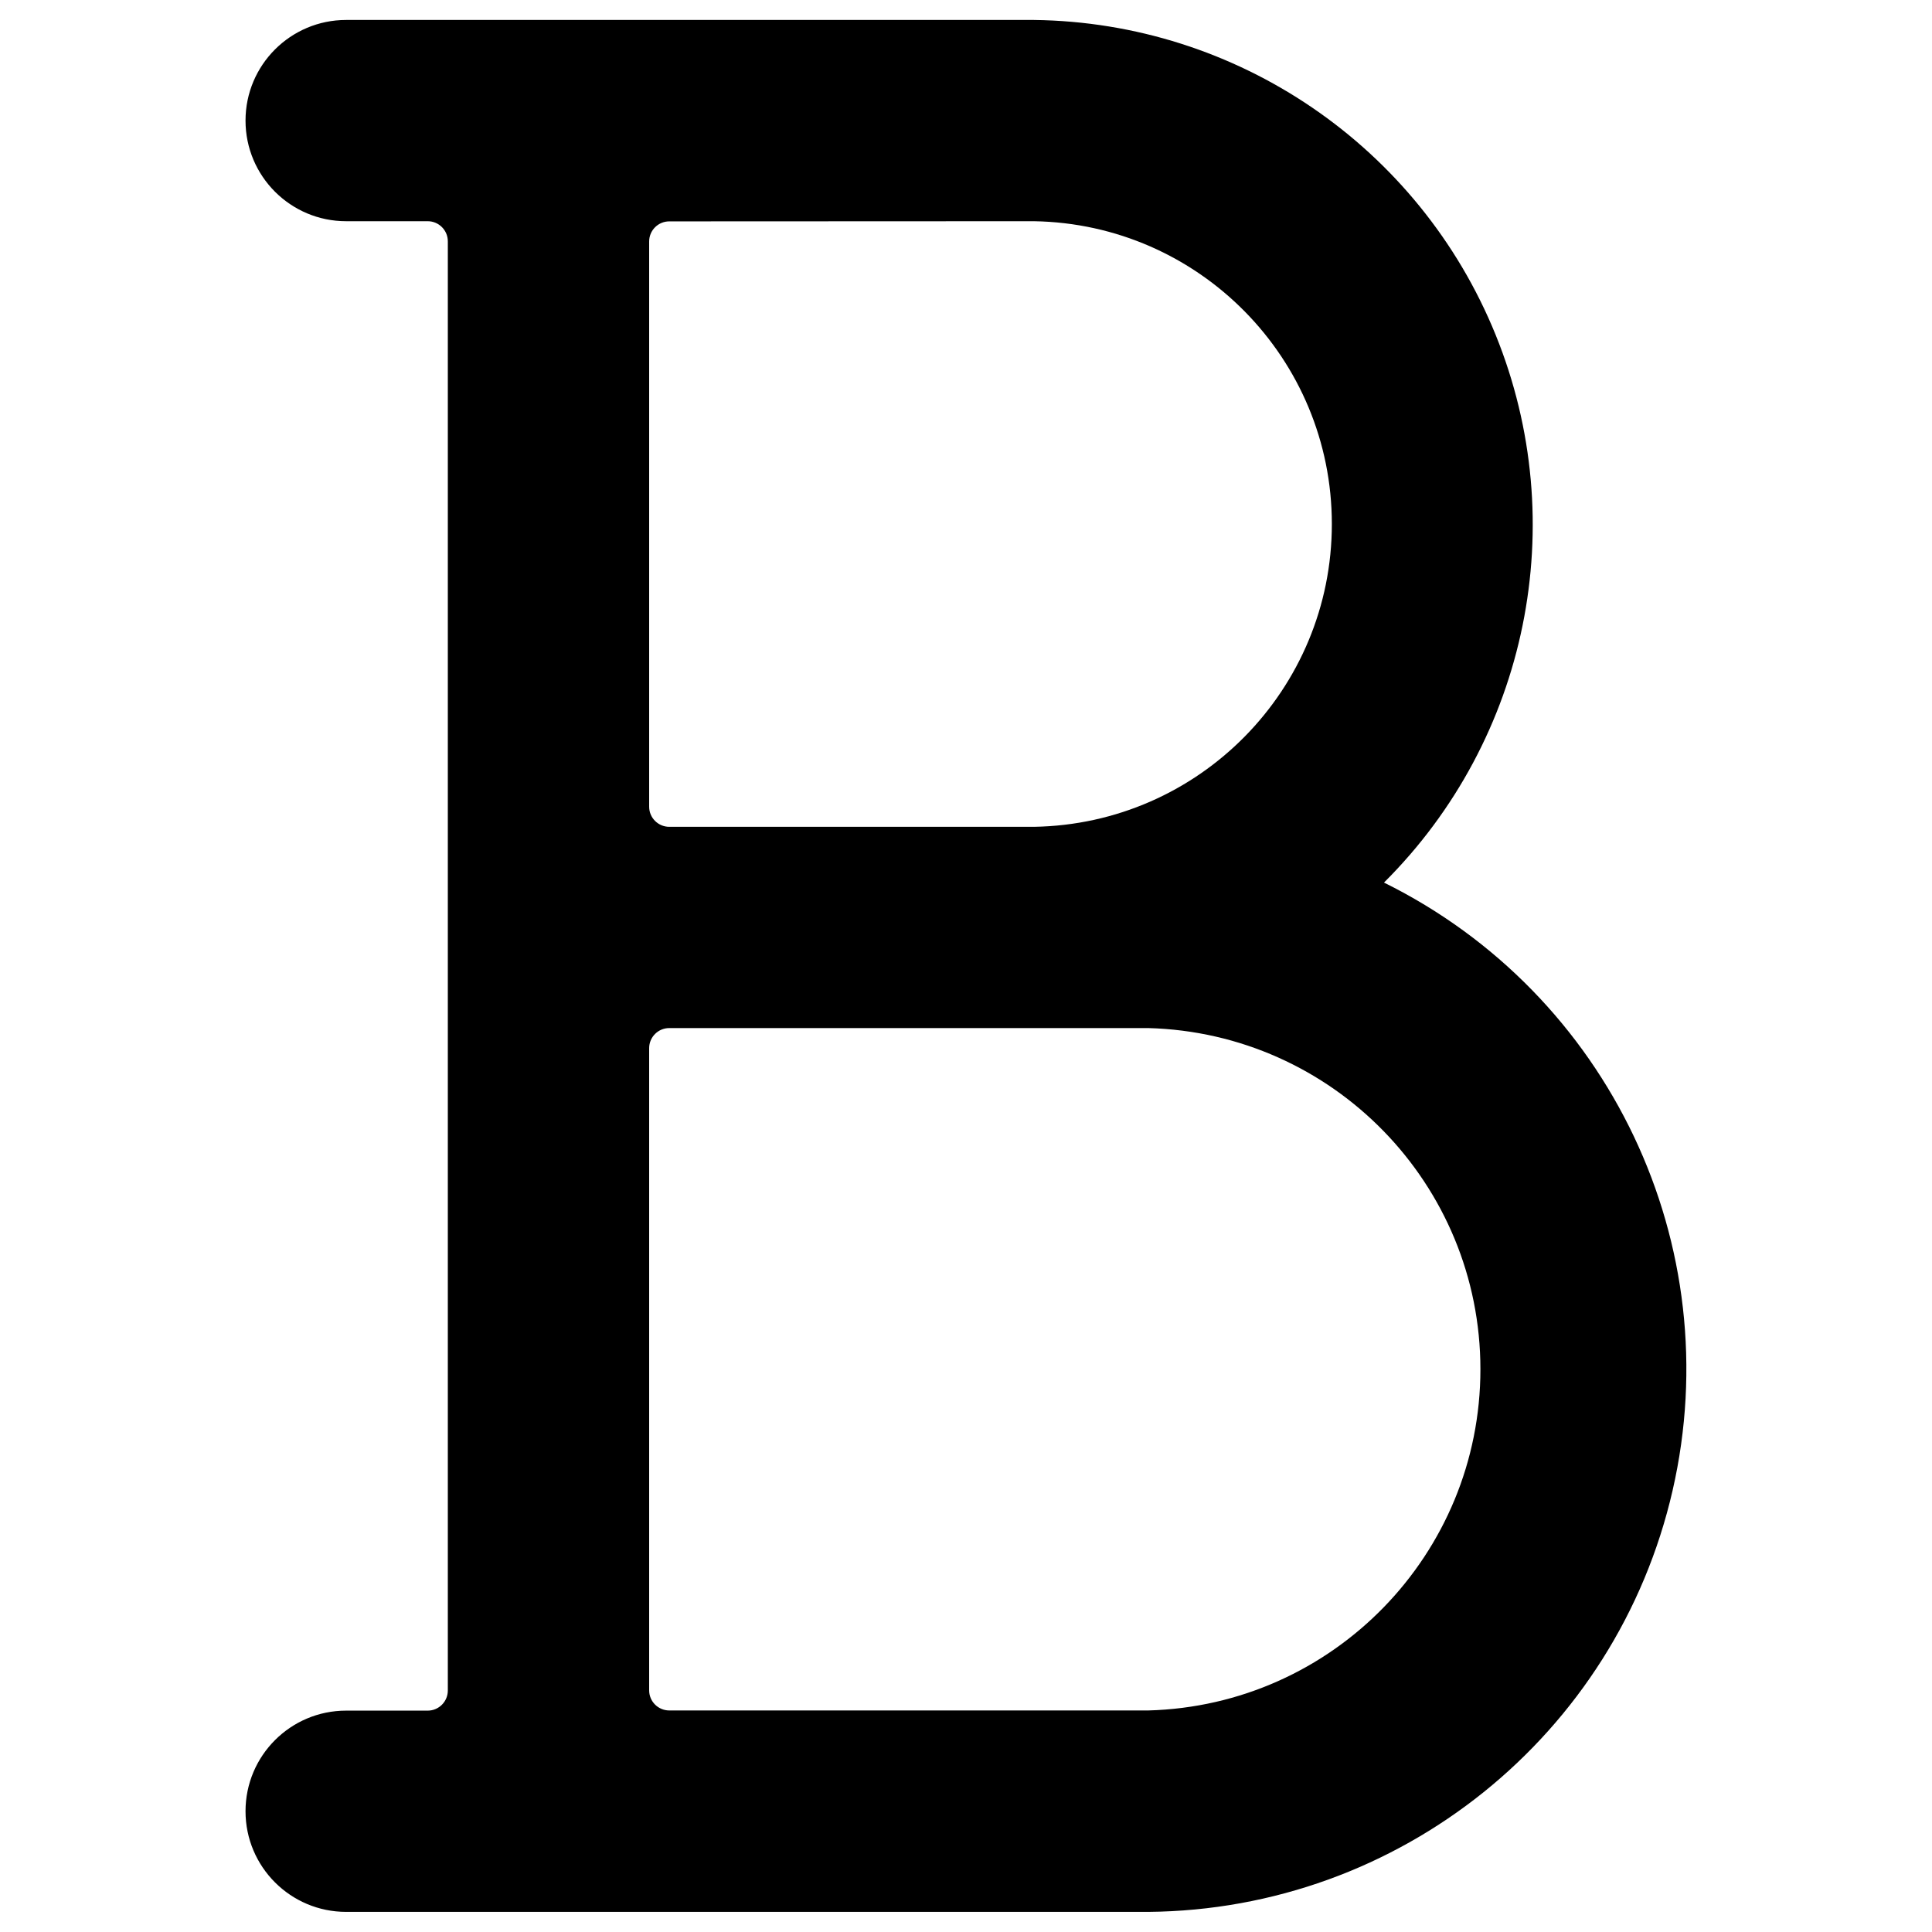
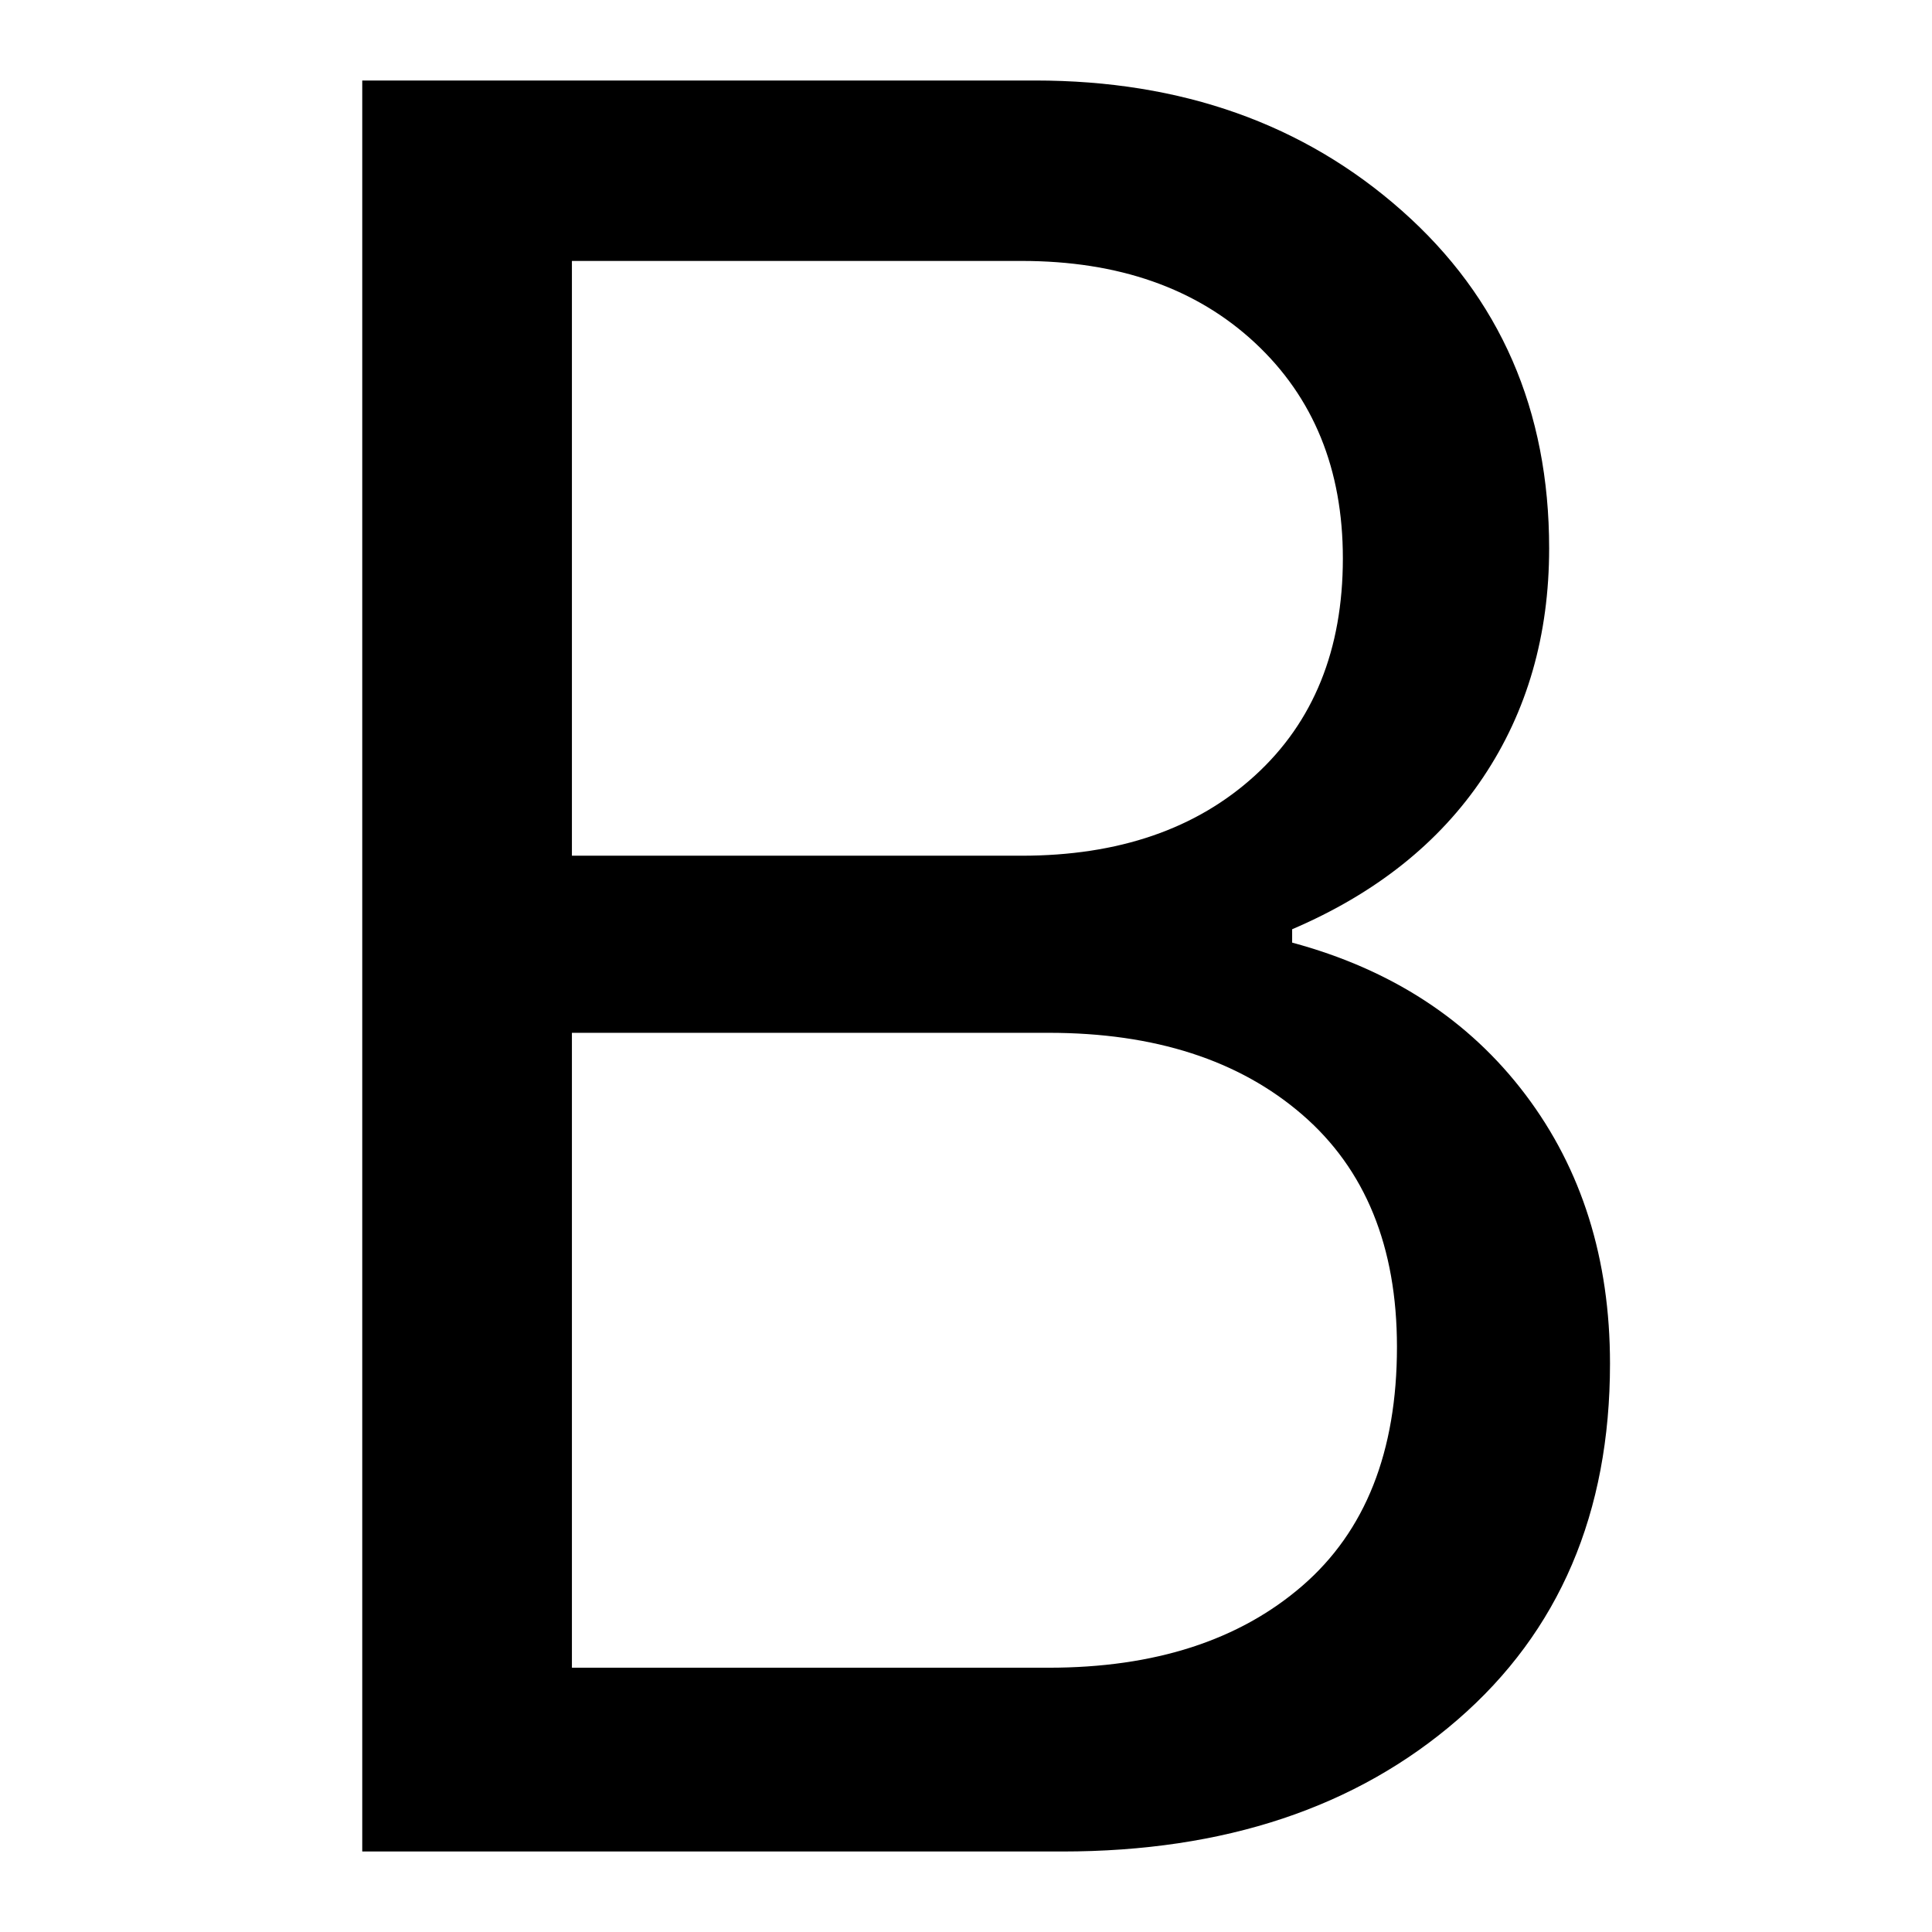
- <svg xmlns="http://www.w3.org/2000/svg" viewBox="0 0 24 24">
-   <path d="M17.194 10.962A6.271 6.271 0 0012.844.248H4.3a1.25 1.25 0 000 2.5h1.013a.25.25 0 01.25.25V21a.25.25 0 01-.25.25H4.3a1.25 1.25 0 100 2.5h9.963a6.742 6.742 0 002.93-12.786l.001-.002zm-4.35-8.214a3.762 3.762 0 010 7.523h-4.53a.25.25 0 01-.25-.25V3a.25.25 0 01.25-.25l4.53-.002zm1.42 18.5h-5.95a.25.25 0 01-.25-.25v-7.977a.25.25 0 01.25-.25H14.263a4.24 4.24 0 010 8.477z" />
+ <svg xmlns="http://www.w3.org/2000/svg" viewBox="0 0 48 48">
+   <path d="M9 46V2H25.718C29.359 2 32.397 3.079 34.833 5.238C37.27 7.396 38.488 10.191 38.488 13.623C38.488 15.781 37.942 17.677 36.85 19.309C35.758 20.942 34.175 22.201 32.103 23.087V23.419C34.567 24.083 36.499 25.342 37.9 27.196C39.3 29.05 40 31.278 40 33.879C40 37.587 38.74 40.535 36.219 42.721C33.699 44.907 30.423 46 26.39 46H9ZM14.209 21.26H25.382C27.79 21.26 29.723 20.596 31.179 19.268C32.635 17.94 33.363 16.141 33.363 13.872C33.363 11.658 32.635 9.873 31.179 8.517C29.723 7.161 27.79 6.483 25.382 6.483H14.209V21.26ZM14.209 41.434H26.054C28.686 41.434 30.787 40.756 32.355 39.4C33.923 38.044 34.707 36.065 34.707 33.464C34.707 30.974 33.923 29.05 32.355 27.694C30.787 26.338 28.686 25.66 26.054 25.66H14.209V41.434Z" fill="black" />
</svg>
